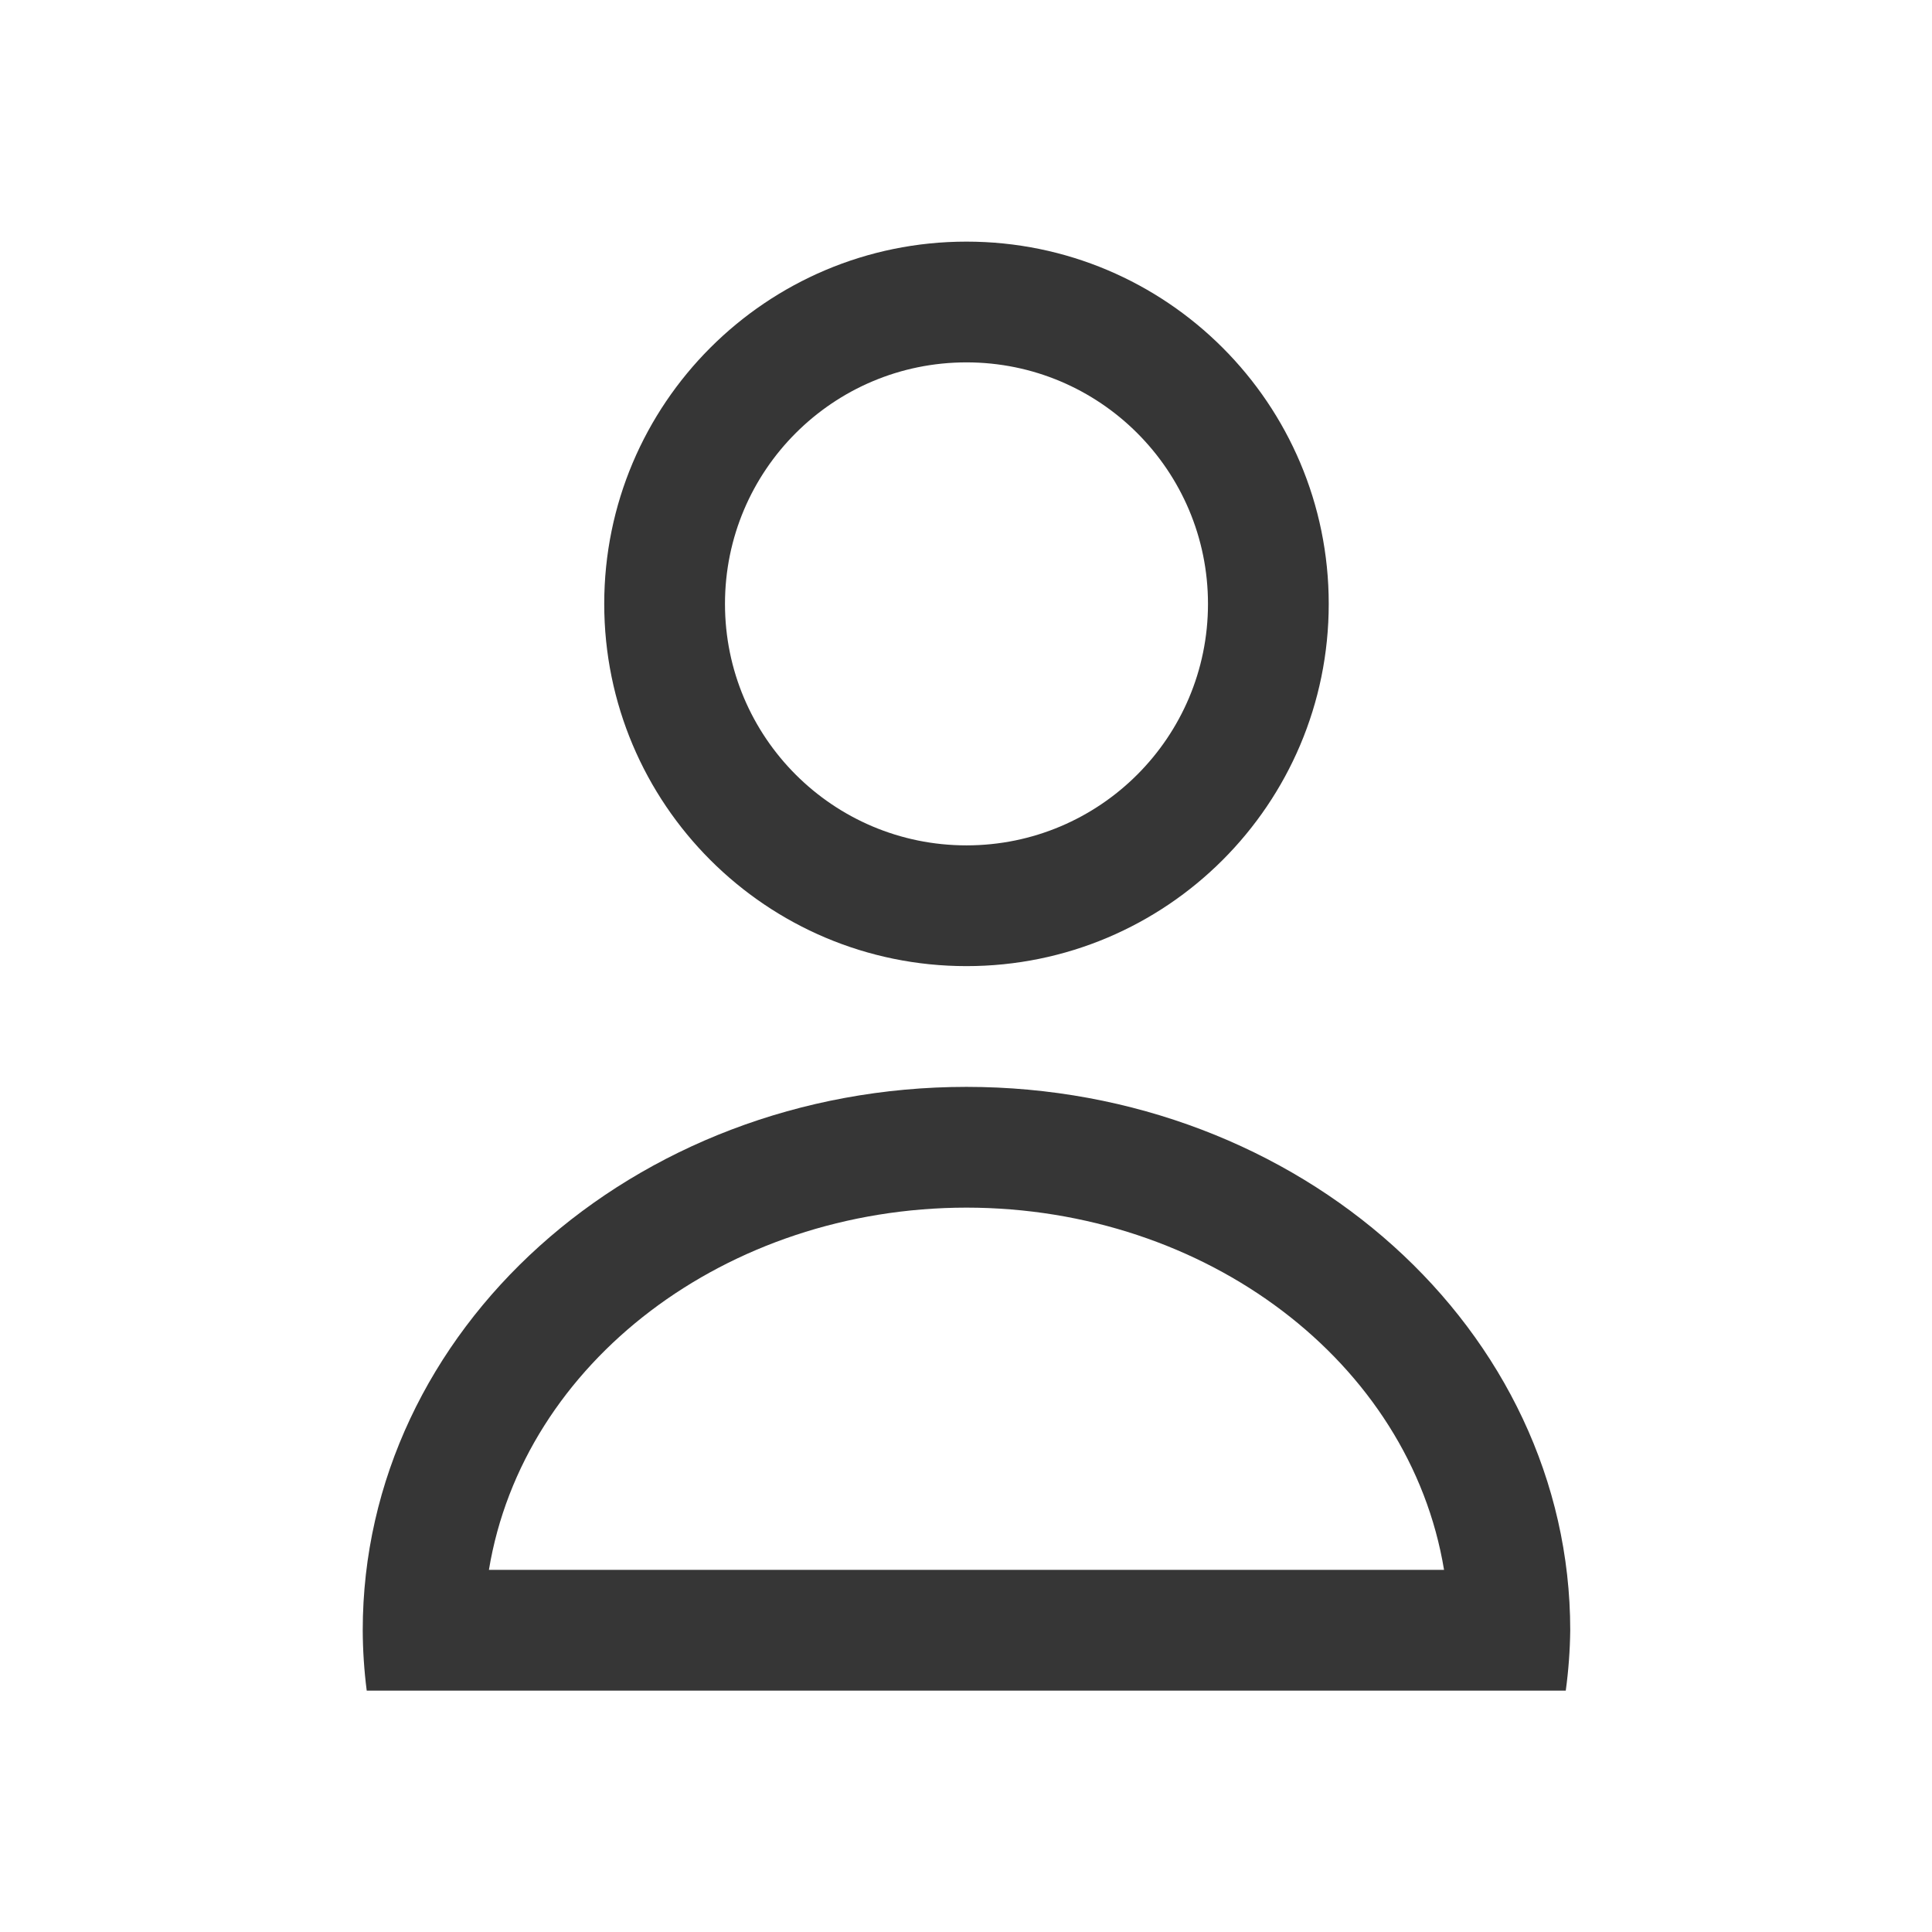
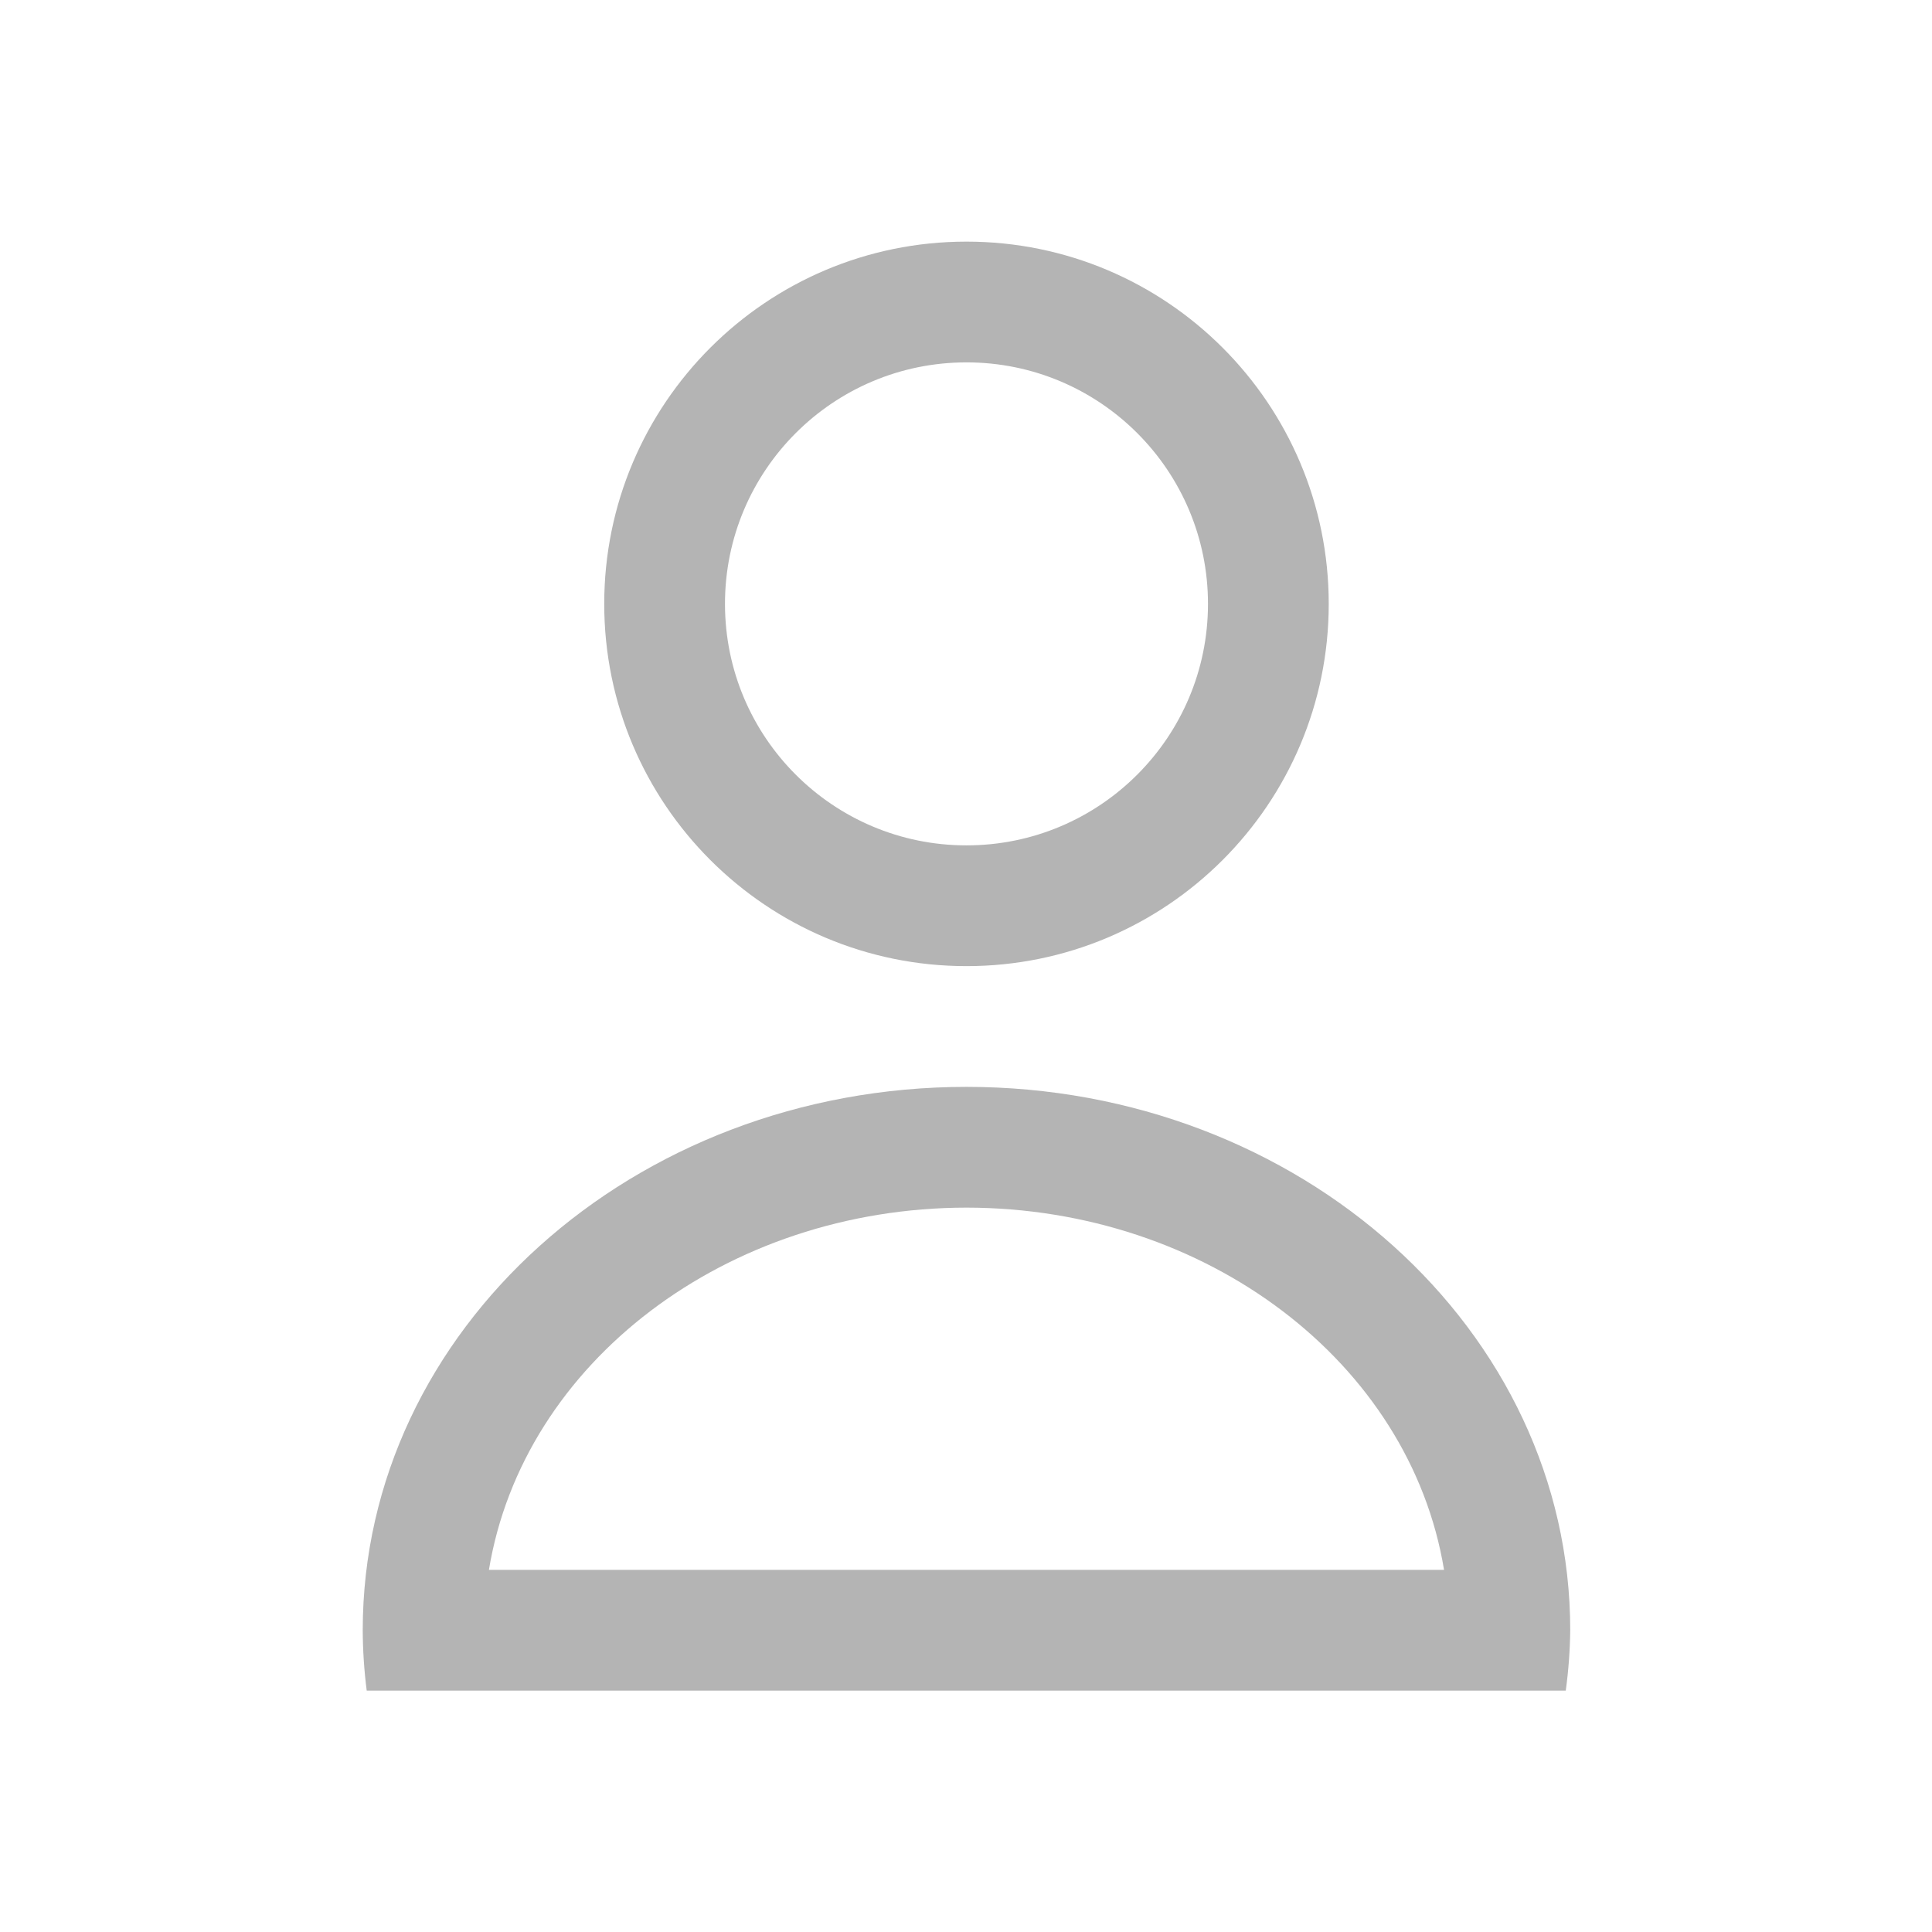
<svg xmlns="http://www.w3.org/2000/svg" width="16" height="16" viewBox="0 0 16 16" version="1.1" id="svg2112">
  <defs id="defs2109">
    <style id="current-color-scheme" type="text/css">
   .ColorScheme-Text { color:#363636; }
    </style>
  </defs>
-   <path style="fill:currentColor;fill-opacity:1;stroke:none" d="m429.714 533.791a3 3 0 0 0 -3 3 3 3 0 0 0 3 3 3 3 0 0 0 3 -3 3 3 0 0 0 -3 -3m0 1a2 2 0 0 1 2 2 2 2 0 0 1 -2 2 2 2 0 0 1 -2 -2 2 2 0 0 1 2 -2m0 6a5 4.5 0 0 0 -5 4.5 5 4.5 0 0 0 .033 .5h9.93a5 4.5 0 0 0 .037 -.5 5 4.5 0 0 0 -5 -4.5m0 1a4 3.5 0 0 1 3.955 3h-7.91a4 3.5 0 0 1 3.955 -3" transform="translate(-421.71-531.79)" class="ColorScheme-Text" />
+   <path style="fill:#b4b4b4;fill-opacity:1;stroke:none" d="m429.714 533.791a3 3 0 0 0 -3 3 3 3 0 0 0 3 3 3 3 0 0 0 3 -3 3 3 0 0 0 -3 -3m0 1a2 2 0 0 1 2 2 2 2 0 0 1 -2 2 2 2 0 0 1 -2 -2 2 2 0 0 1 2 -2m0 6a5 4.5 0 0 0 -5 4.5 5 4.5 0 0 0 .033 .5h9.93a5 4.5 0 0 0 .037 -.5 5 4.5 0 0 0 -5 -4.5m0 1a4 3.5 0 0 1 3.955 3h-7.91a4 3.5 0 0 1 3.955 -3" transform="translate(-421.71-531.79)" class="ColorScheme-Text" id="path1" />
</svg>
